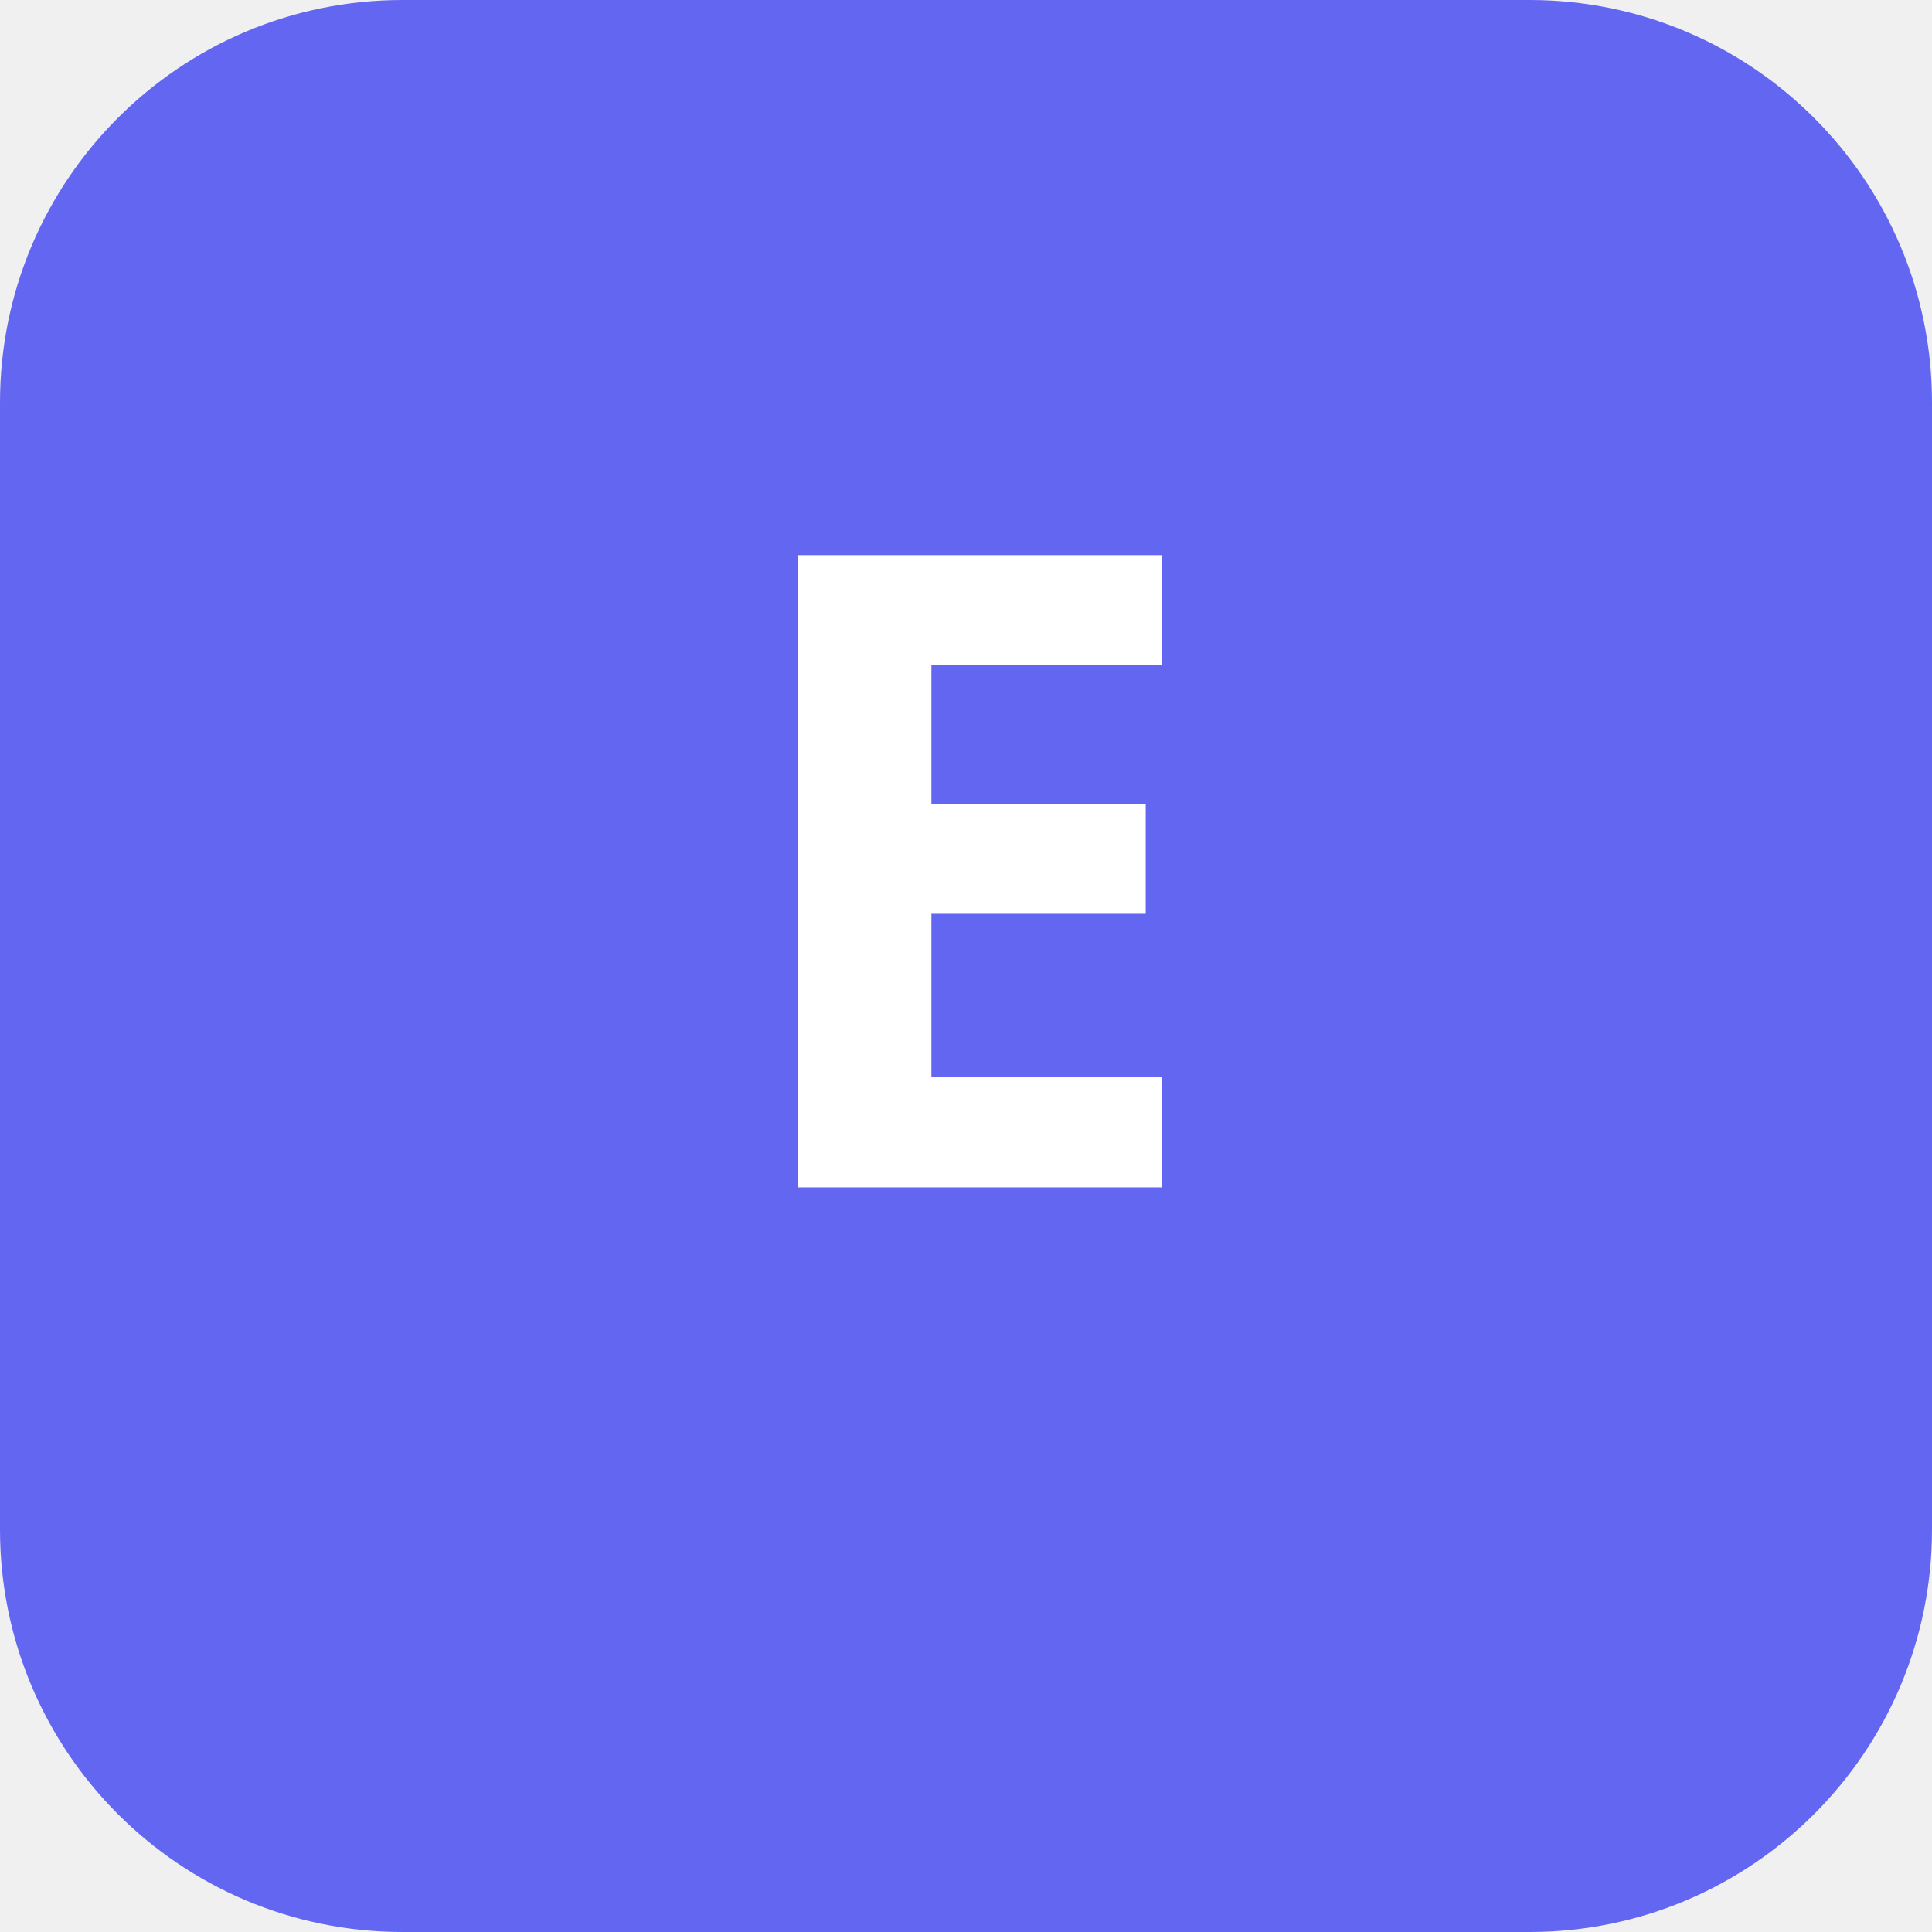
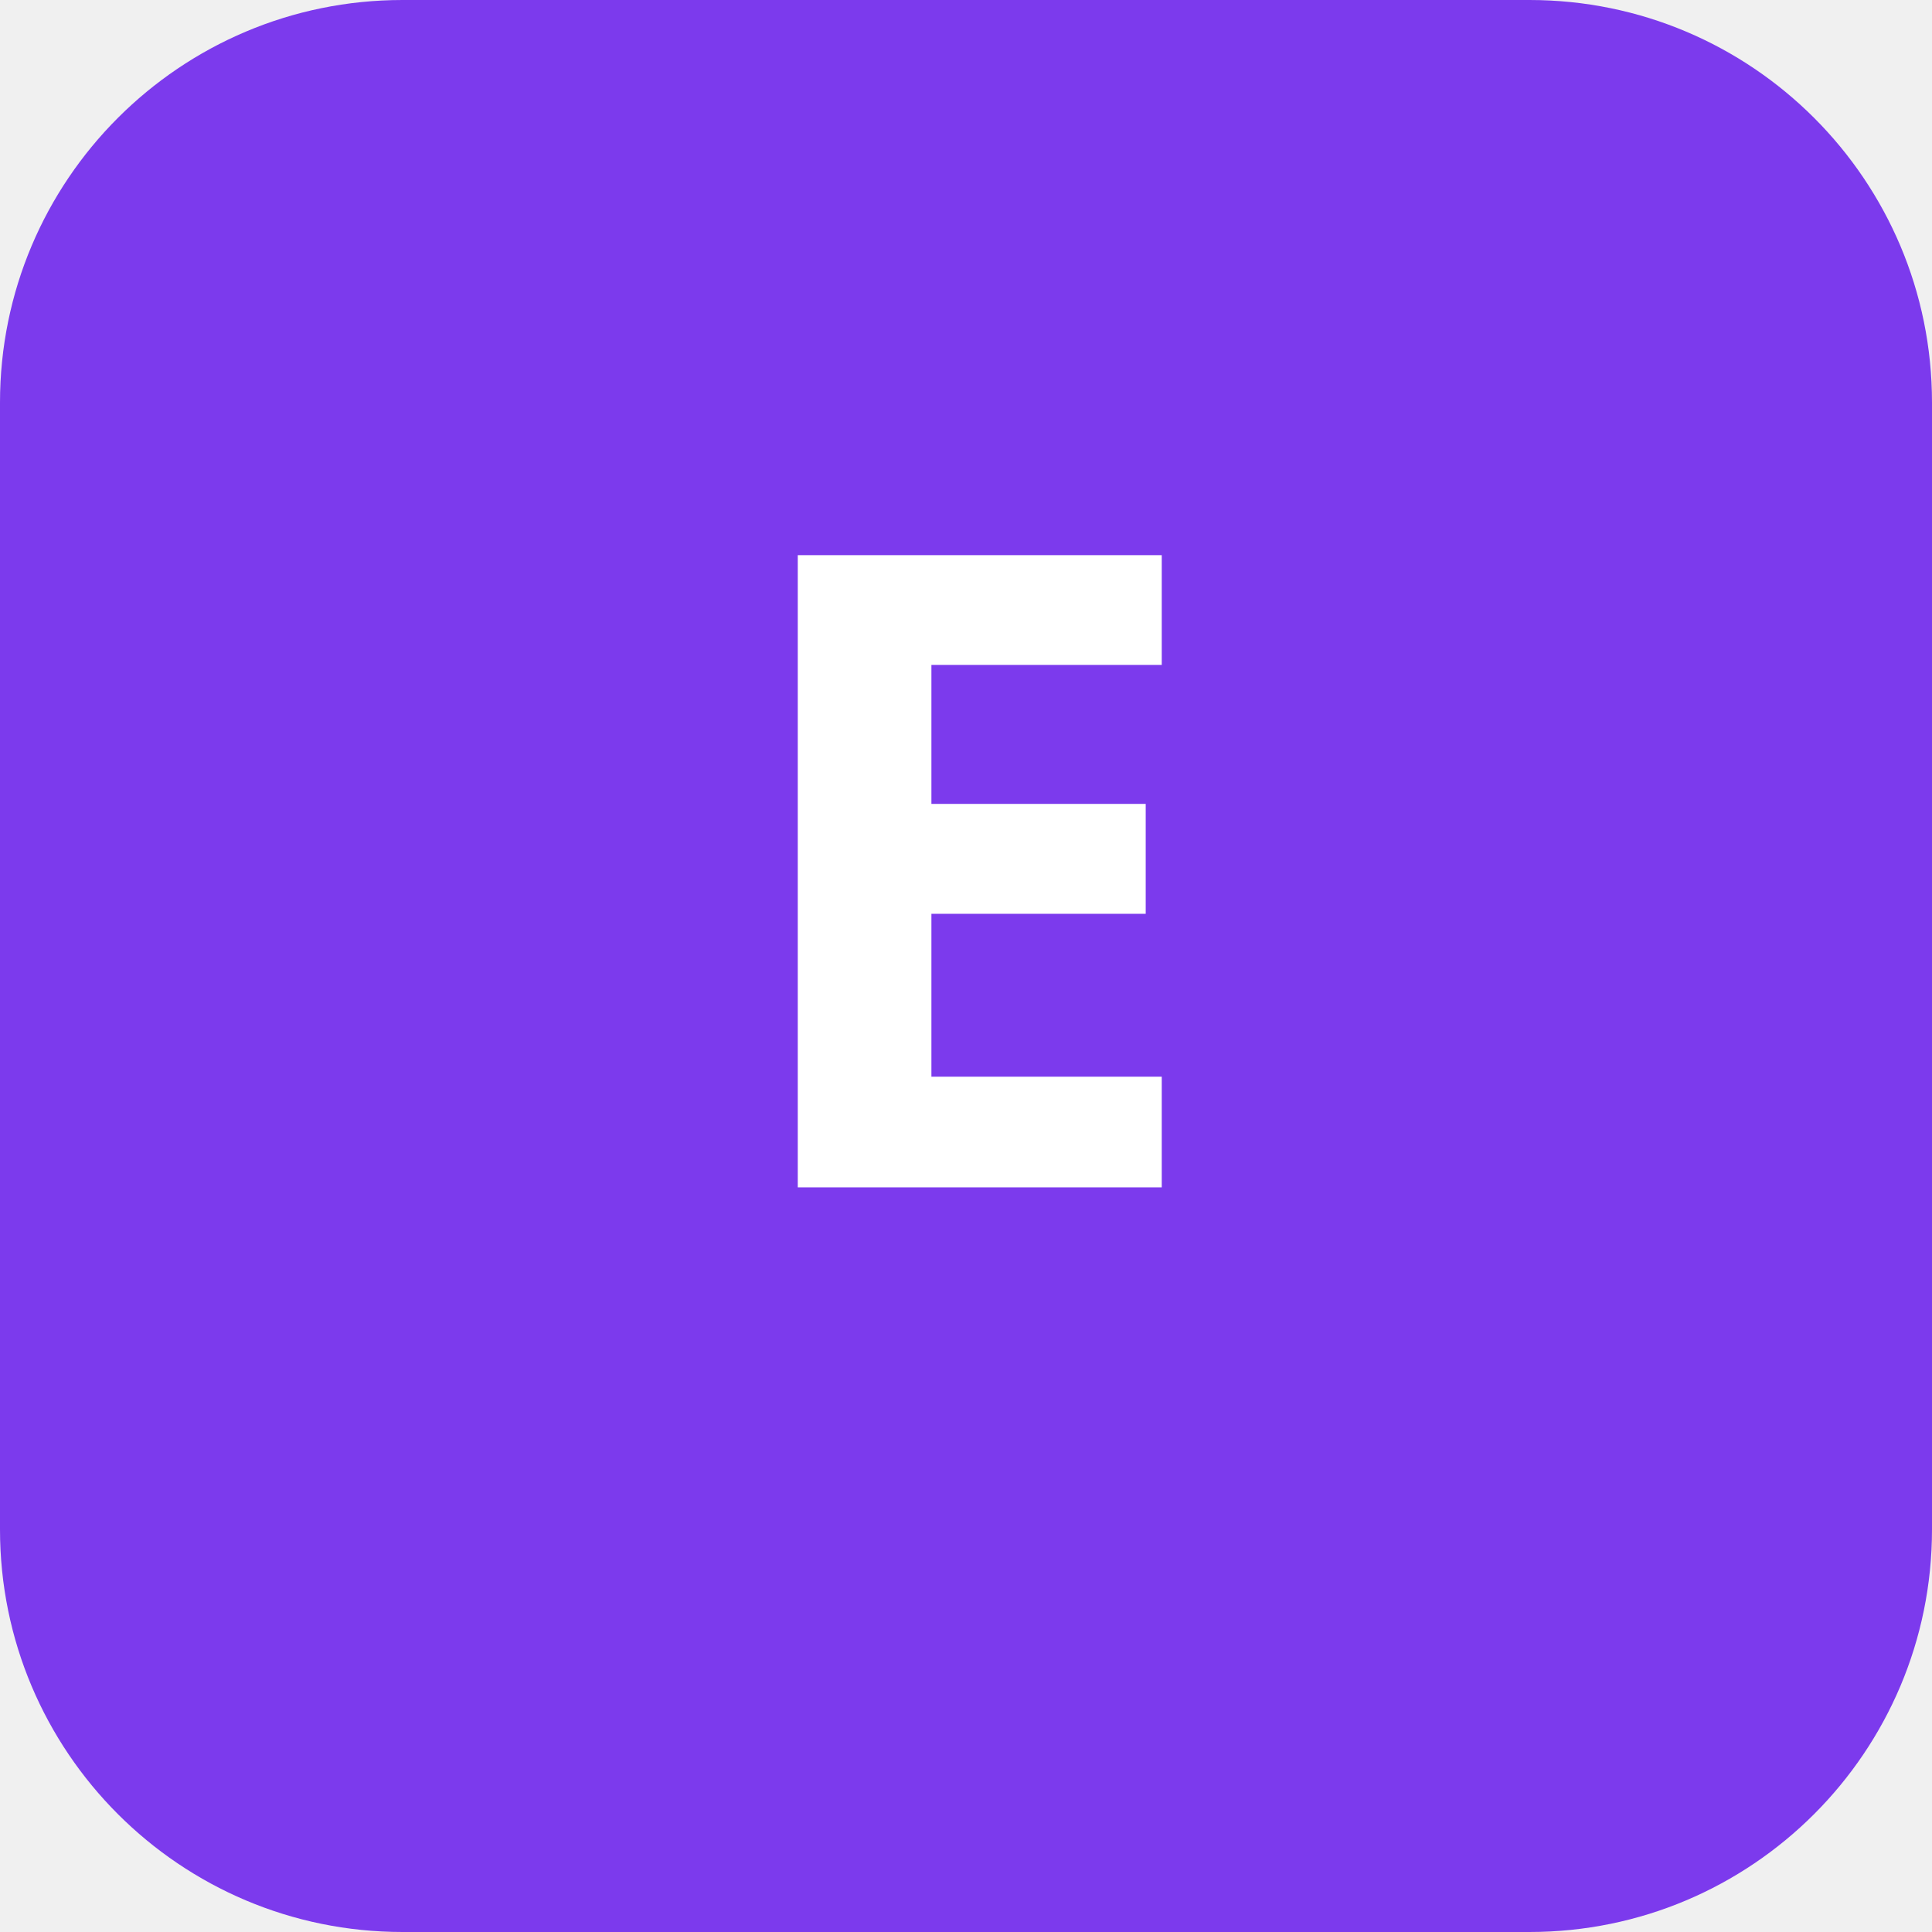
<svg xmlns="http://www.w3.org/2000/svg" viewBox="0 0 192 192" fill="none">
-   <rect width="192" height="192" rx="40" fill="#6366f1" />
-   <text x="96" y="118" text-anchor="middle" fill="white" font-family="system-ui,sans-serif" font-size="88" font-weight="700">E</text>
+   <rect width="192" height="192" rx="40" fill="#7c3aed" />
+   <text x="96" y="118" text-anchor="middle" fill="white" font-family="Nunito,system-ui,sans-serif" font-size="88" font-weight="800">E</text>
</svg>
